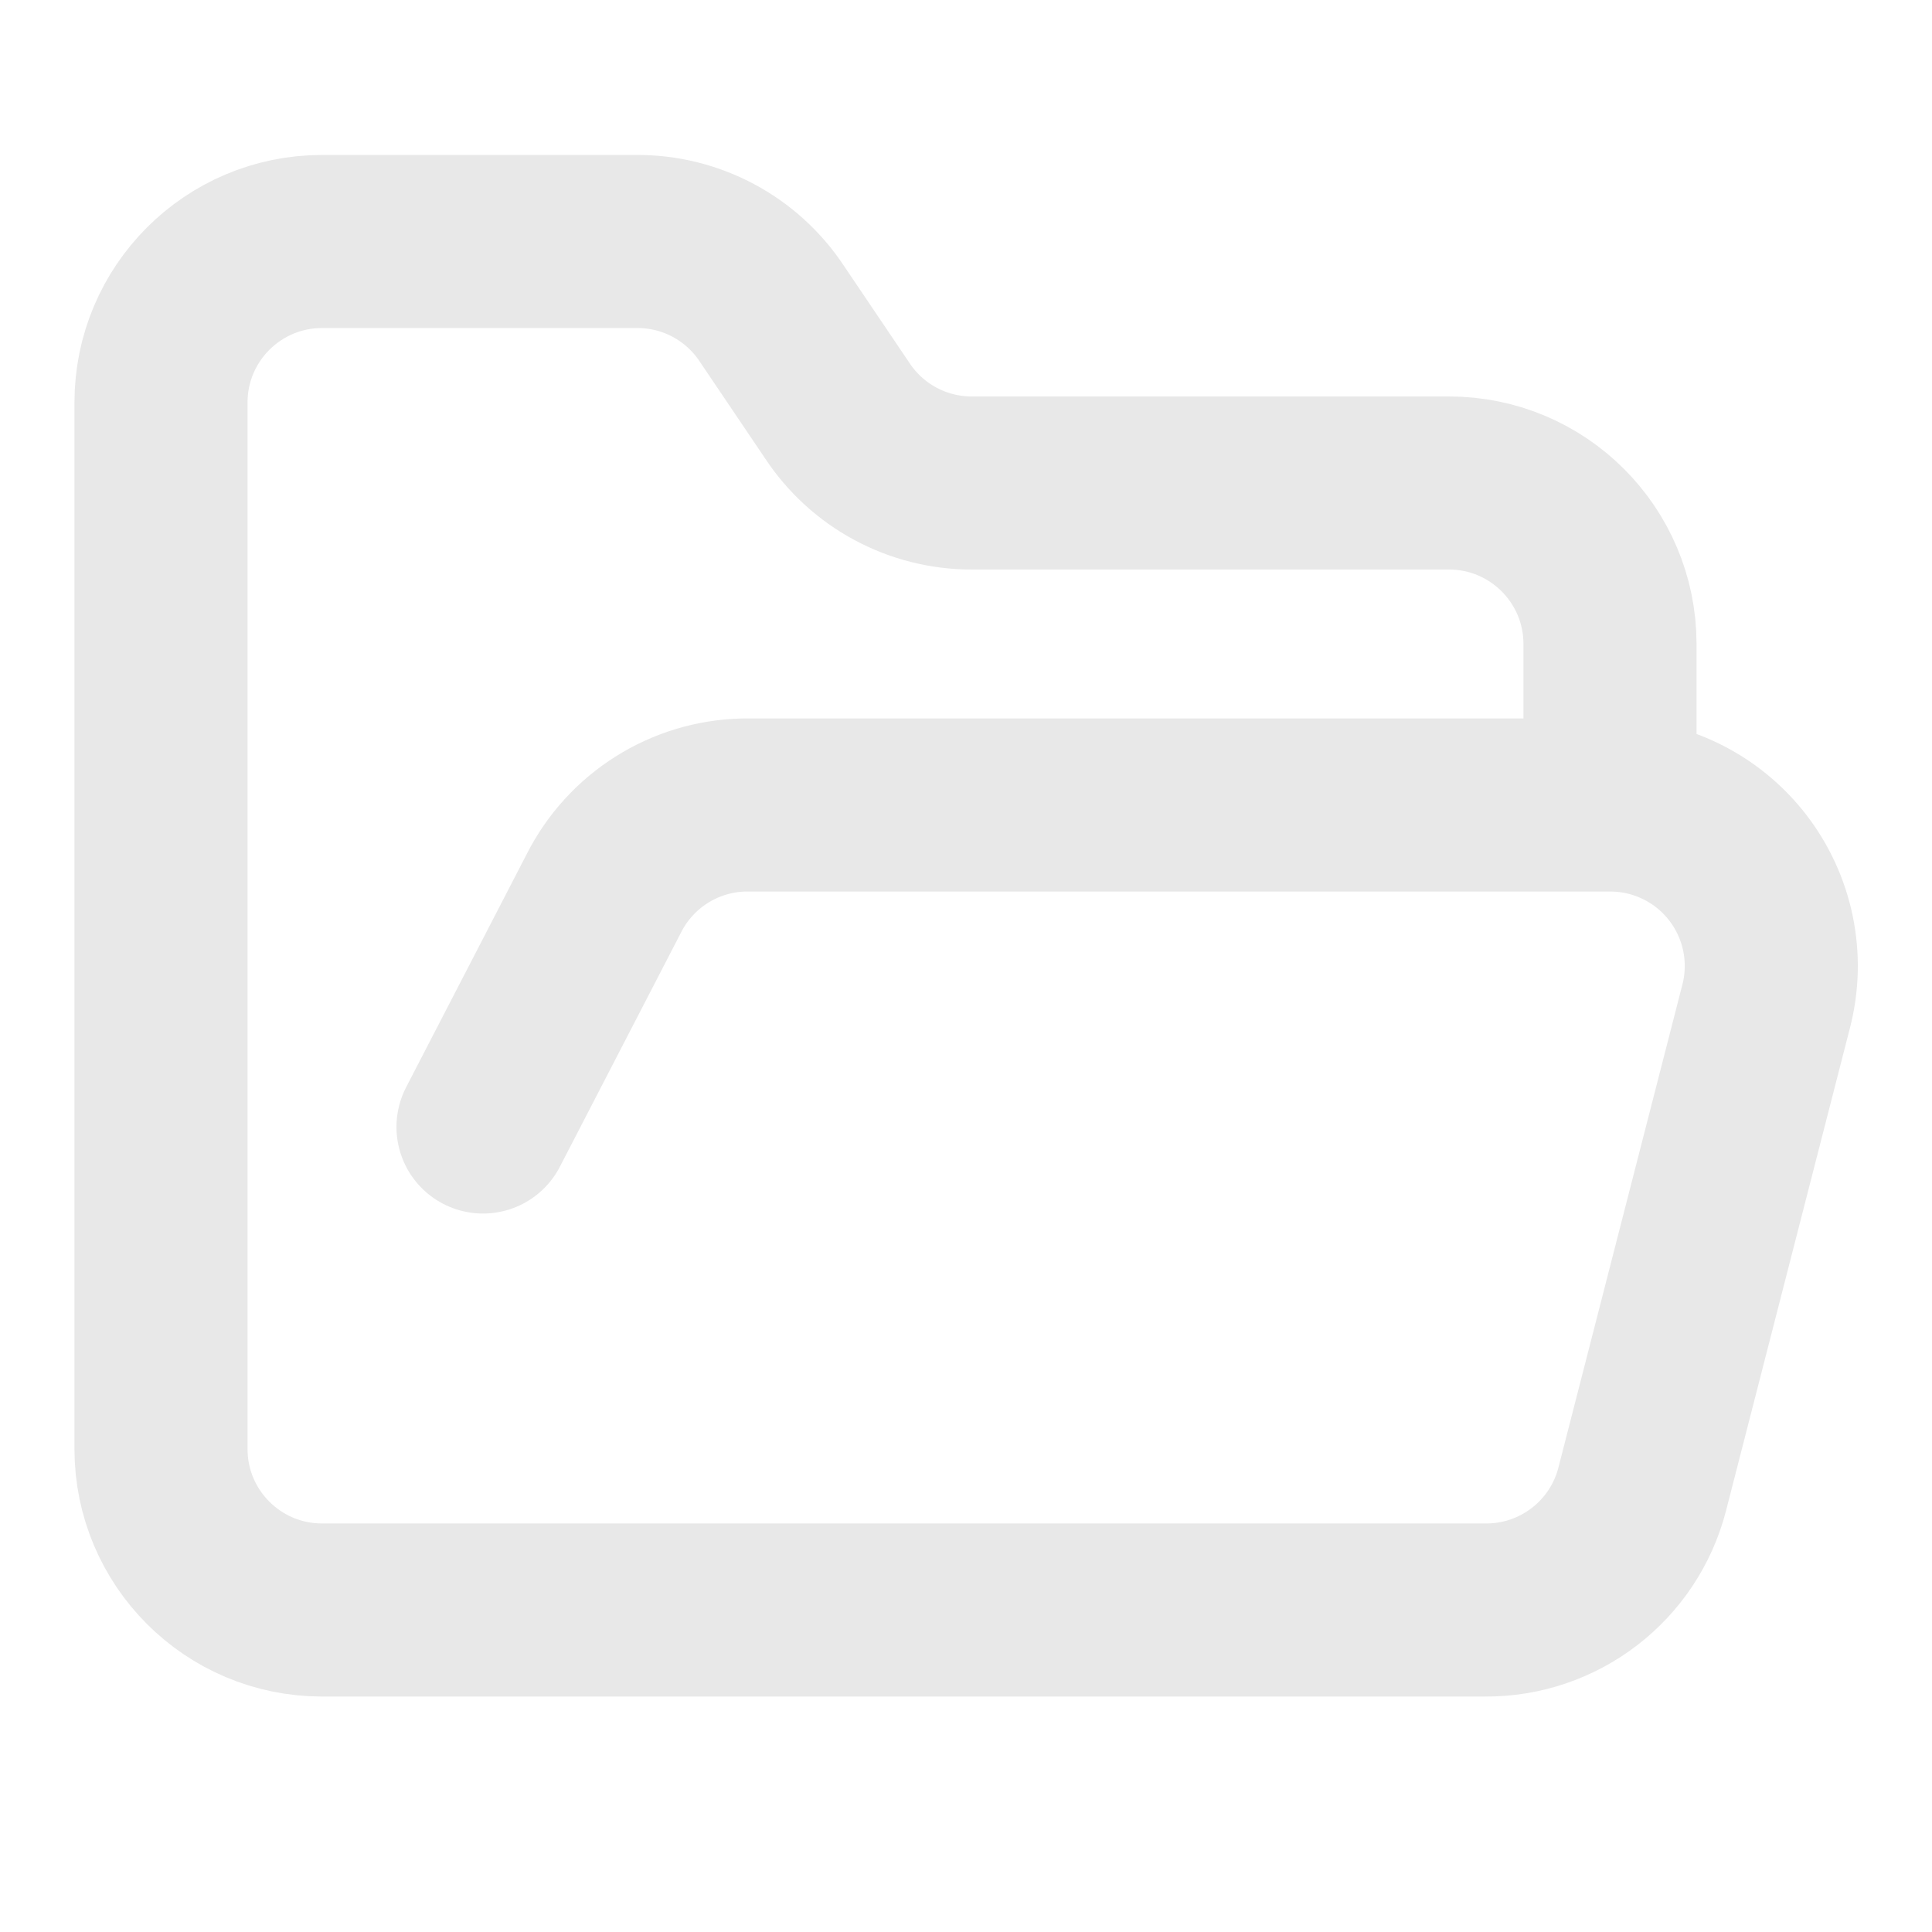
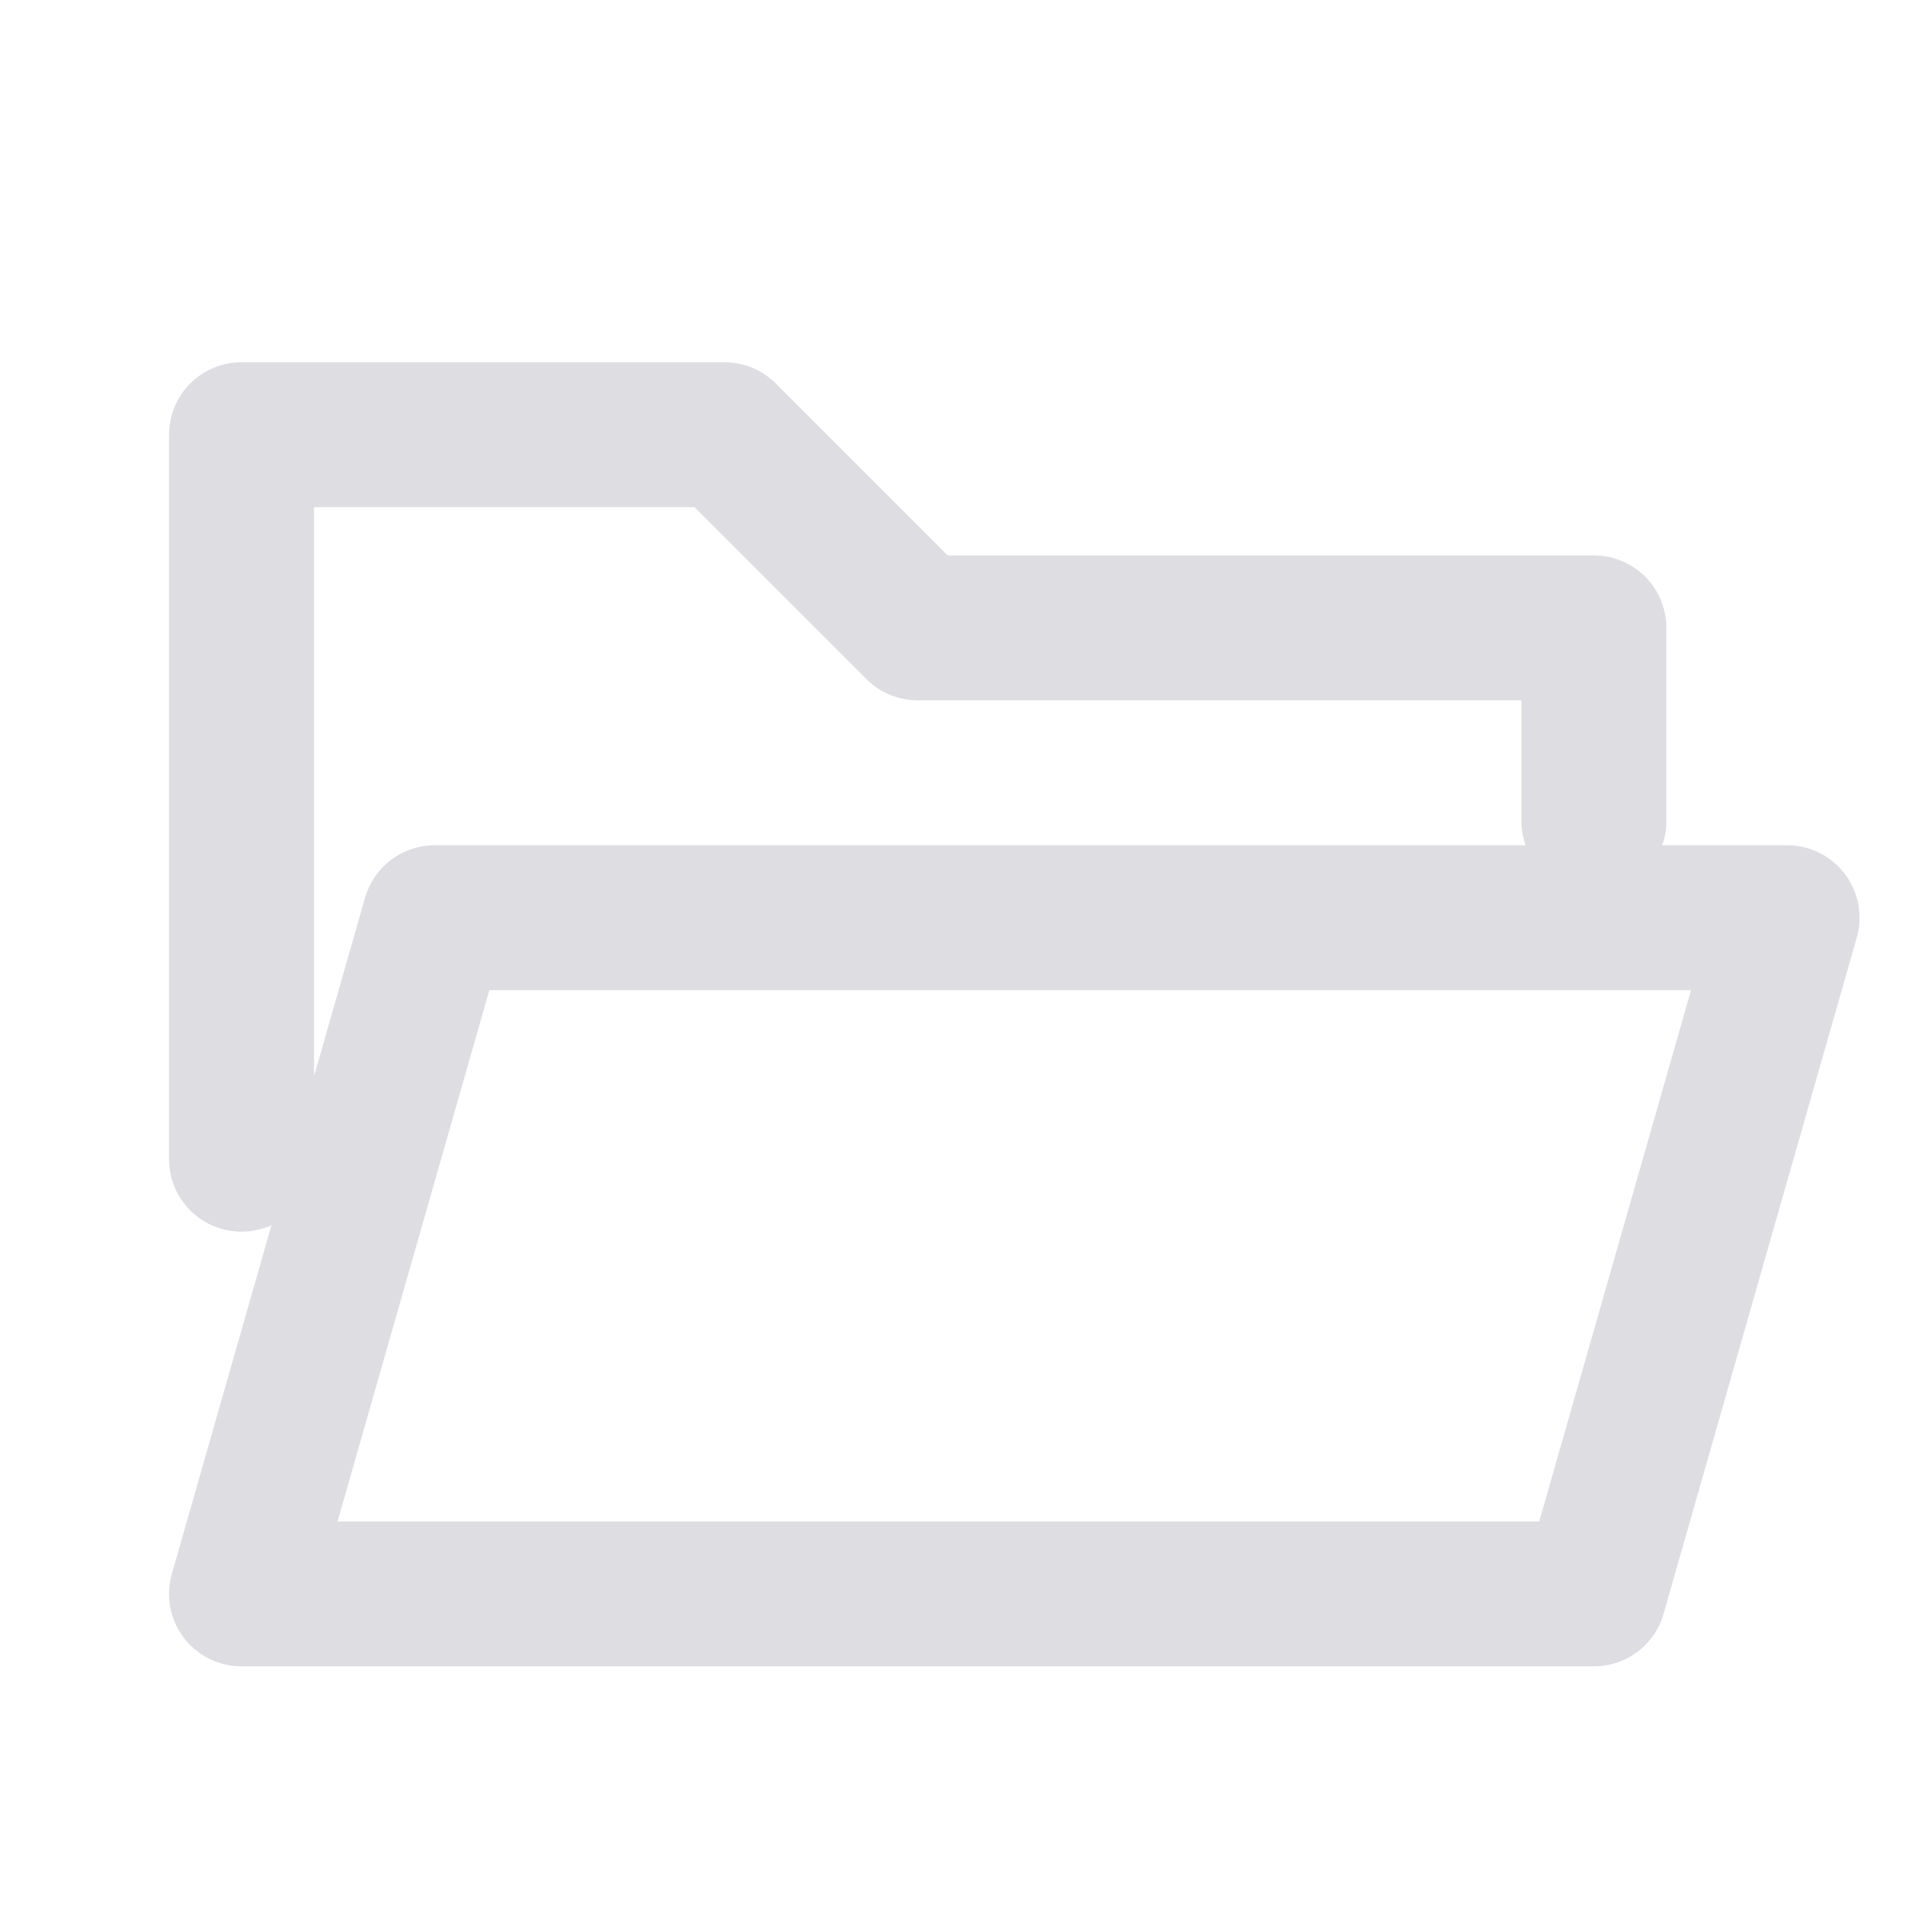
- <svg xmlns="http://www.w3.org/2000/svg" width="24" height="24" viewBox="0 0 24 24" fill="none" stroke="#E8E8E8" stroke-width="2.15" stroke-linecap="round" stroke-linejoin="round" class="lucide lucide-folder-open-icon lucide-folder-open">
-   <path d="m6 14 1.5-2.9A2 2 0 0 1 9.24 10H20a2 2 0 0 1 1.94 2.5l-1.54 6a2 2 0 0 1-1.95 1.5H4a2 2 0 0 1-2-2V5a2 2 0 0 1 2-2h3.9a2 2 0 0 1 1.69.9l.81 1.2a2 2 0 0 0 1.67.9H18a2 2 0 0 1 2 2v2" />
+ <svg xmlns="http://www.w3.org/2000/svg" width="20" height="20" viewBox="0 0 20 20" fill="none" stroke="#DDDDE2" stroke-width="1.5" stroke-linecap="round" stroke-linejoin="round">
+   <path d="M2.5 12V4.5h5l2 2h7v2 M2.5 16.5l2-7h14l-2 7z" />
</svg>
